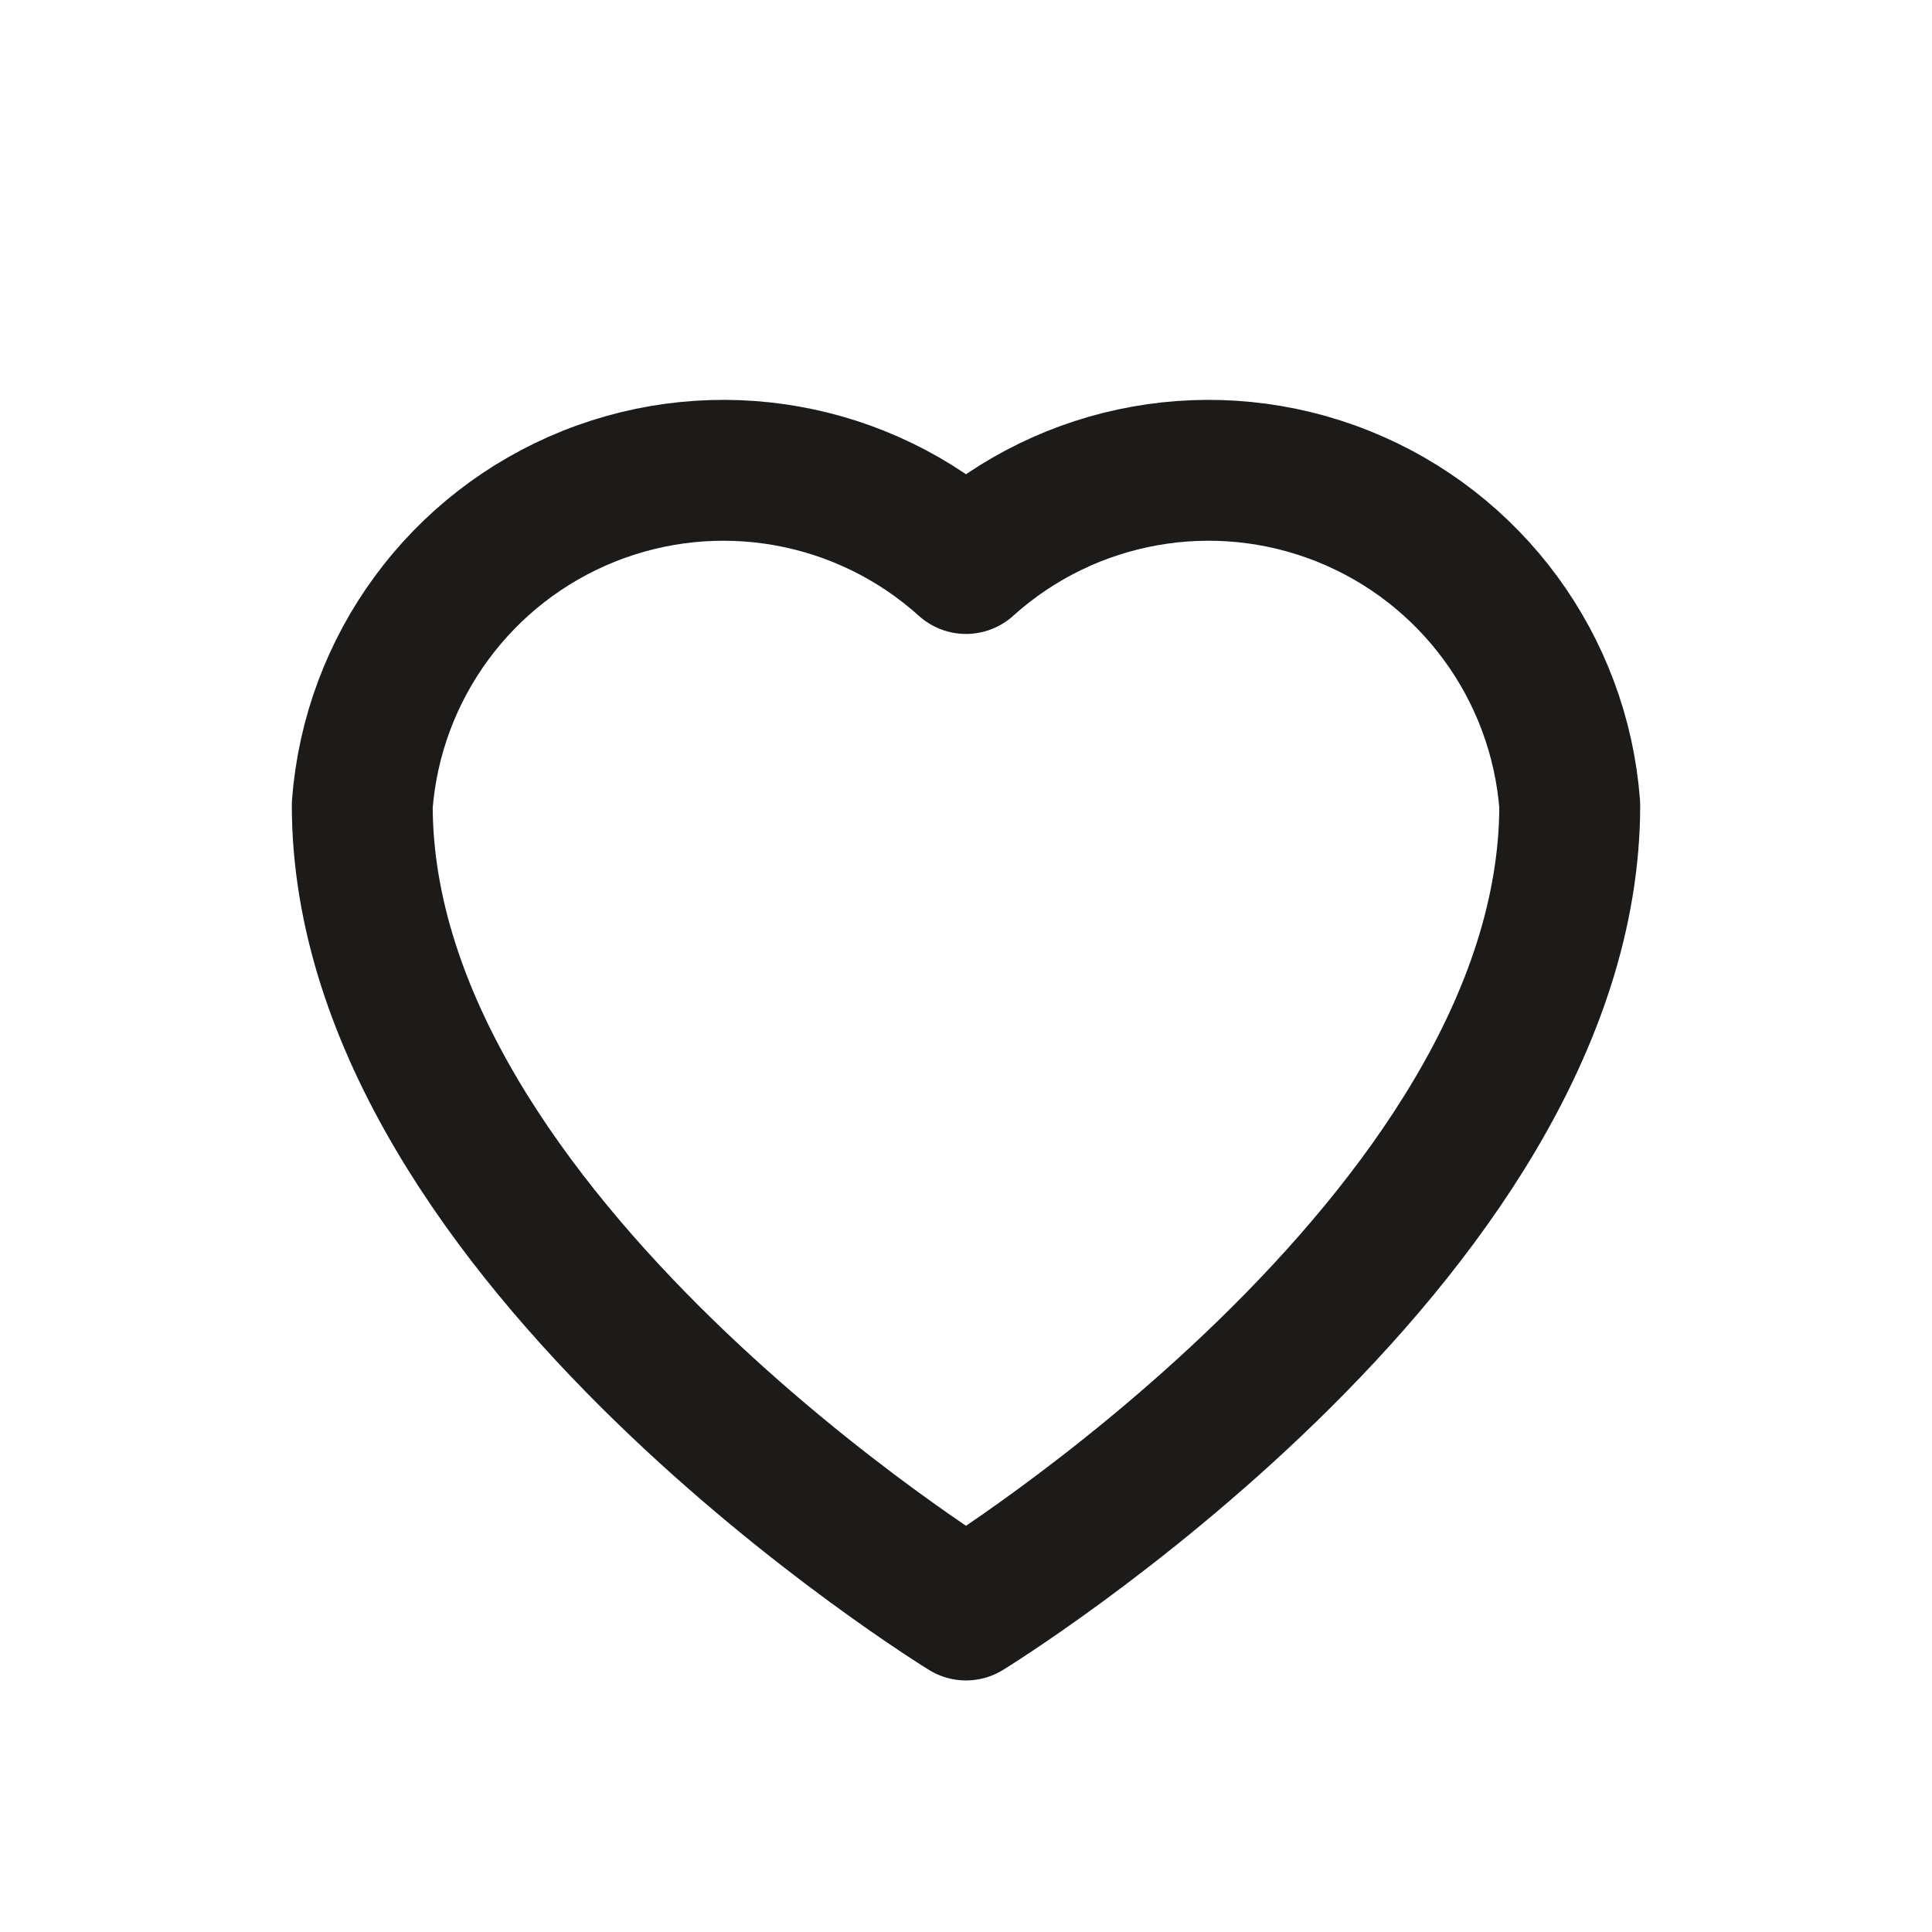
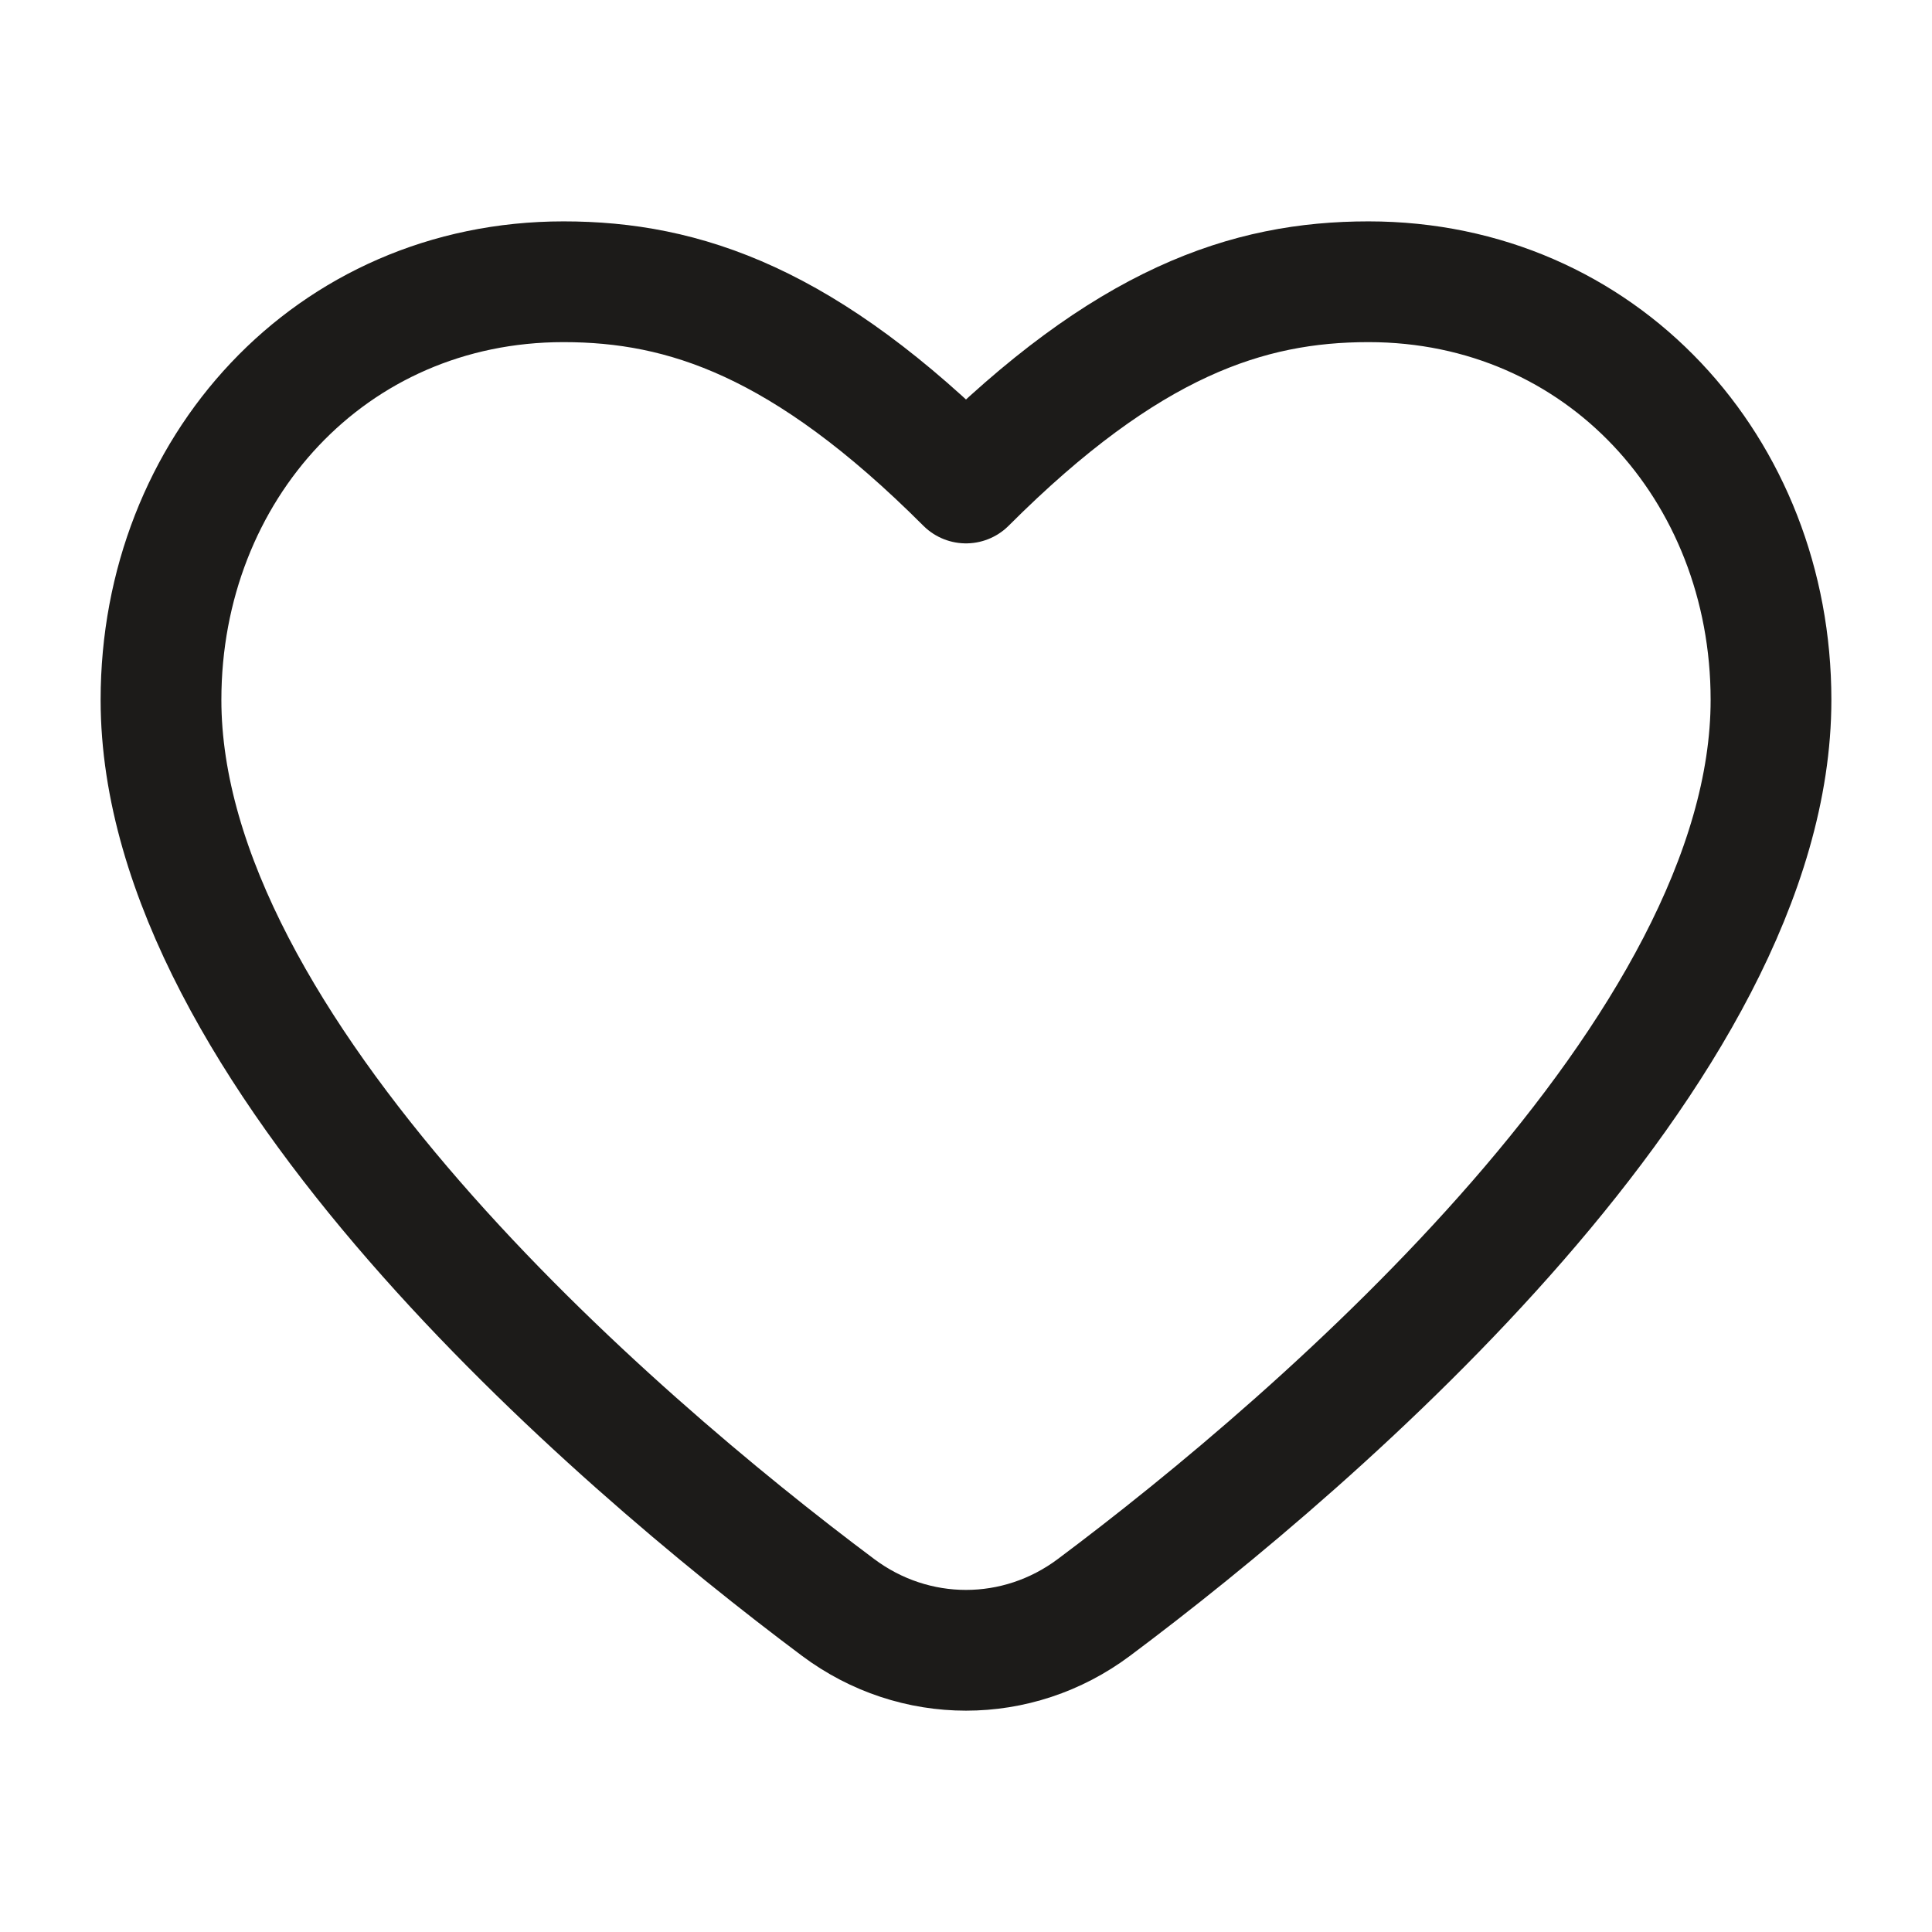
- <svg xmlns="http://www.w3.org/2000/svg" width="24" height="24" viewBox="0 0 24 24" fill="none" stroke="#1C1B19" stroke-width="1.75" stroke-linecap="round" stroke-linejoin="round">
-   <path d="M12 20s-7.5-4.6-7.5-10A4.5 4.5 0 0 1 12 7a4.5 4.5 0 0 1 7.5 3c0 5.4-7.5 10-7.5 10z" />
+ <svg xmlns="http://www.w3.org/2000/svg" width="24" height="24" viewBox="0 0 24 24" fill="none" stroke="#1C1B19" stroke-width="1.5" stroke-linecap="round" stroke-linejoin="round">
+   <path d="M2 8.694C2 13.035 7.589 17.858 10.411 19.968C11.36 20.678 12.64 20.678 13.589 19.968C16.411 17.858 22 13.035 22 8.694C22 5.826 19.895 3.5 17 3.5C15.5 3.5 14 4 12 6C10 4 8.5 3.5 7 3.5C4.105 3.5 2 5.826 2 8.694Z" />
</svg>
